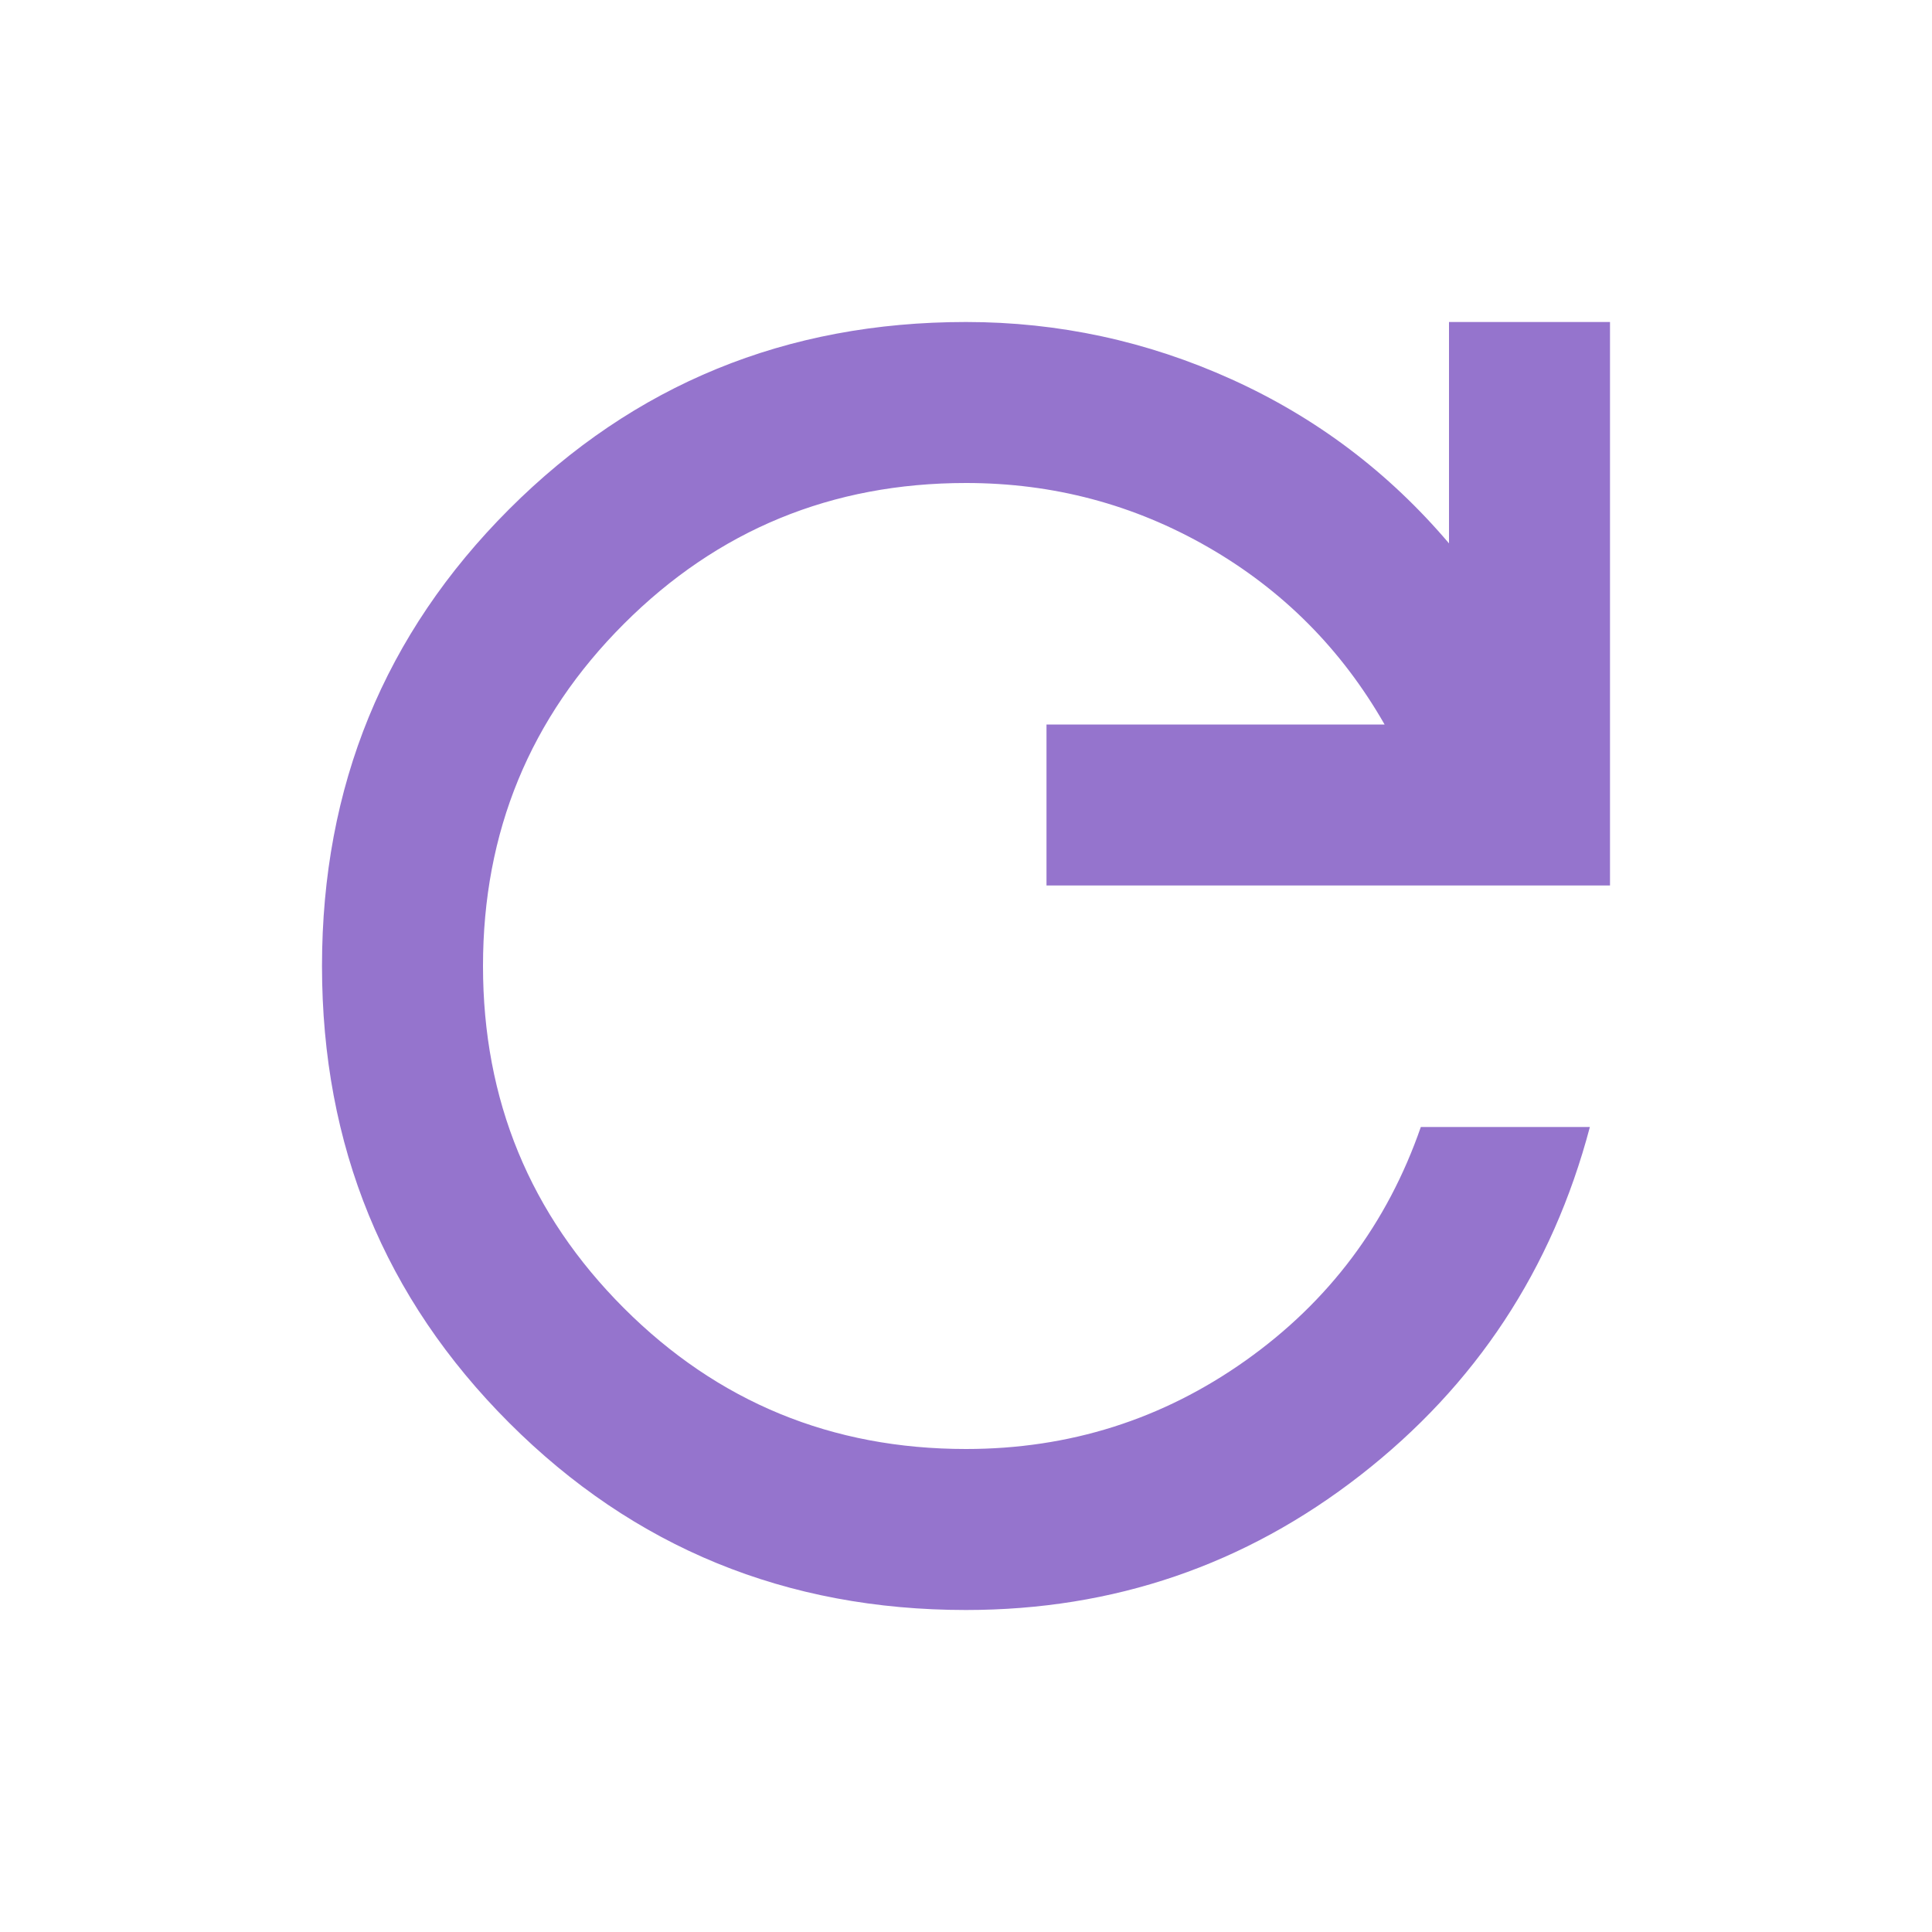
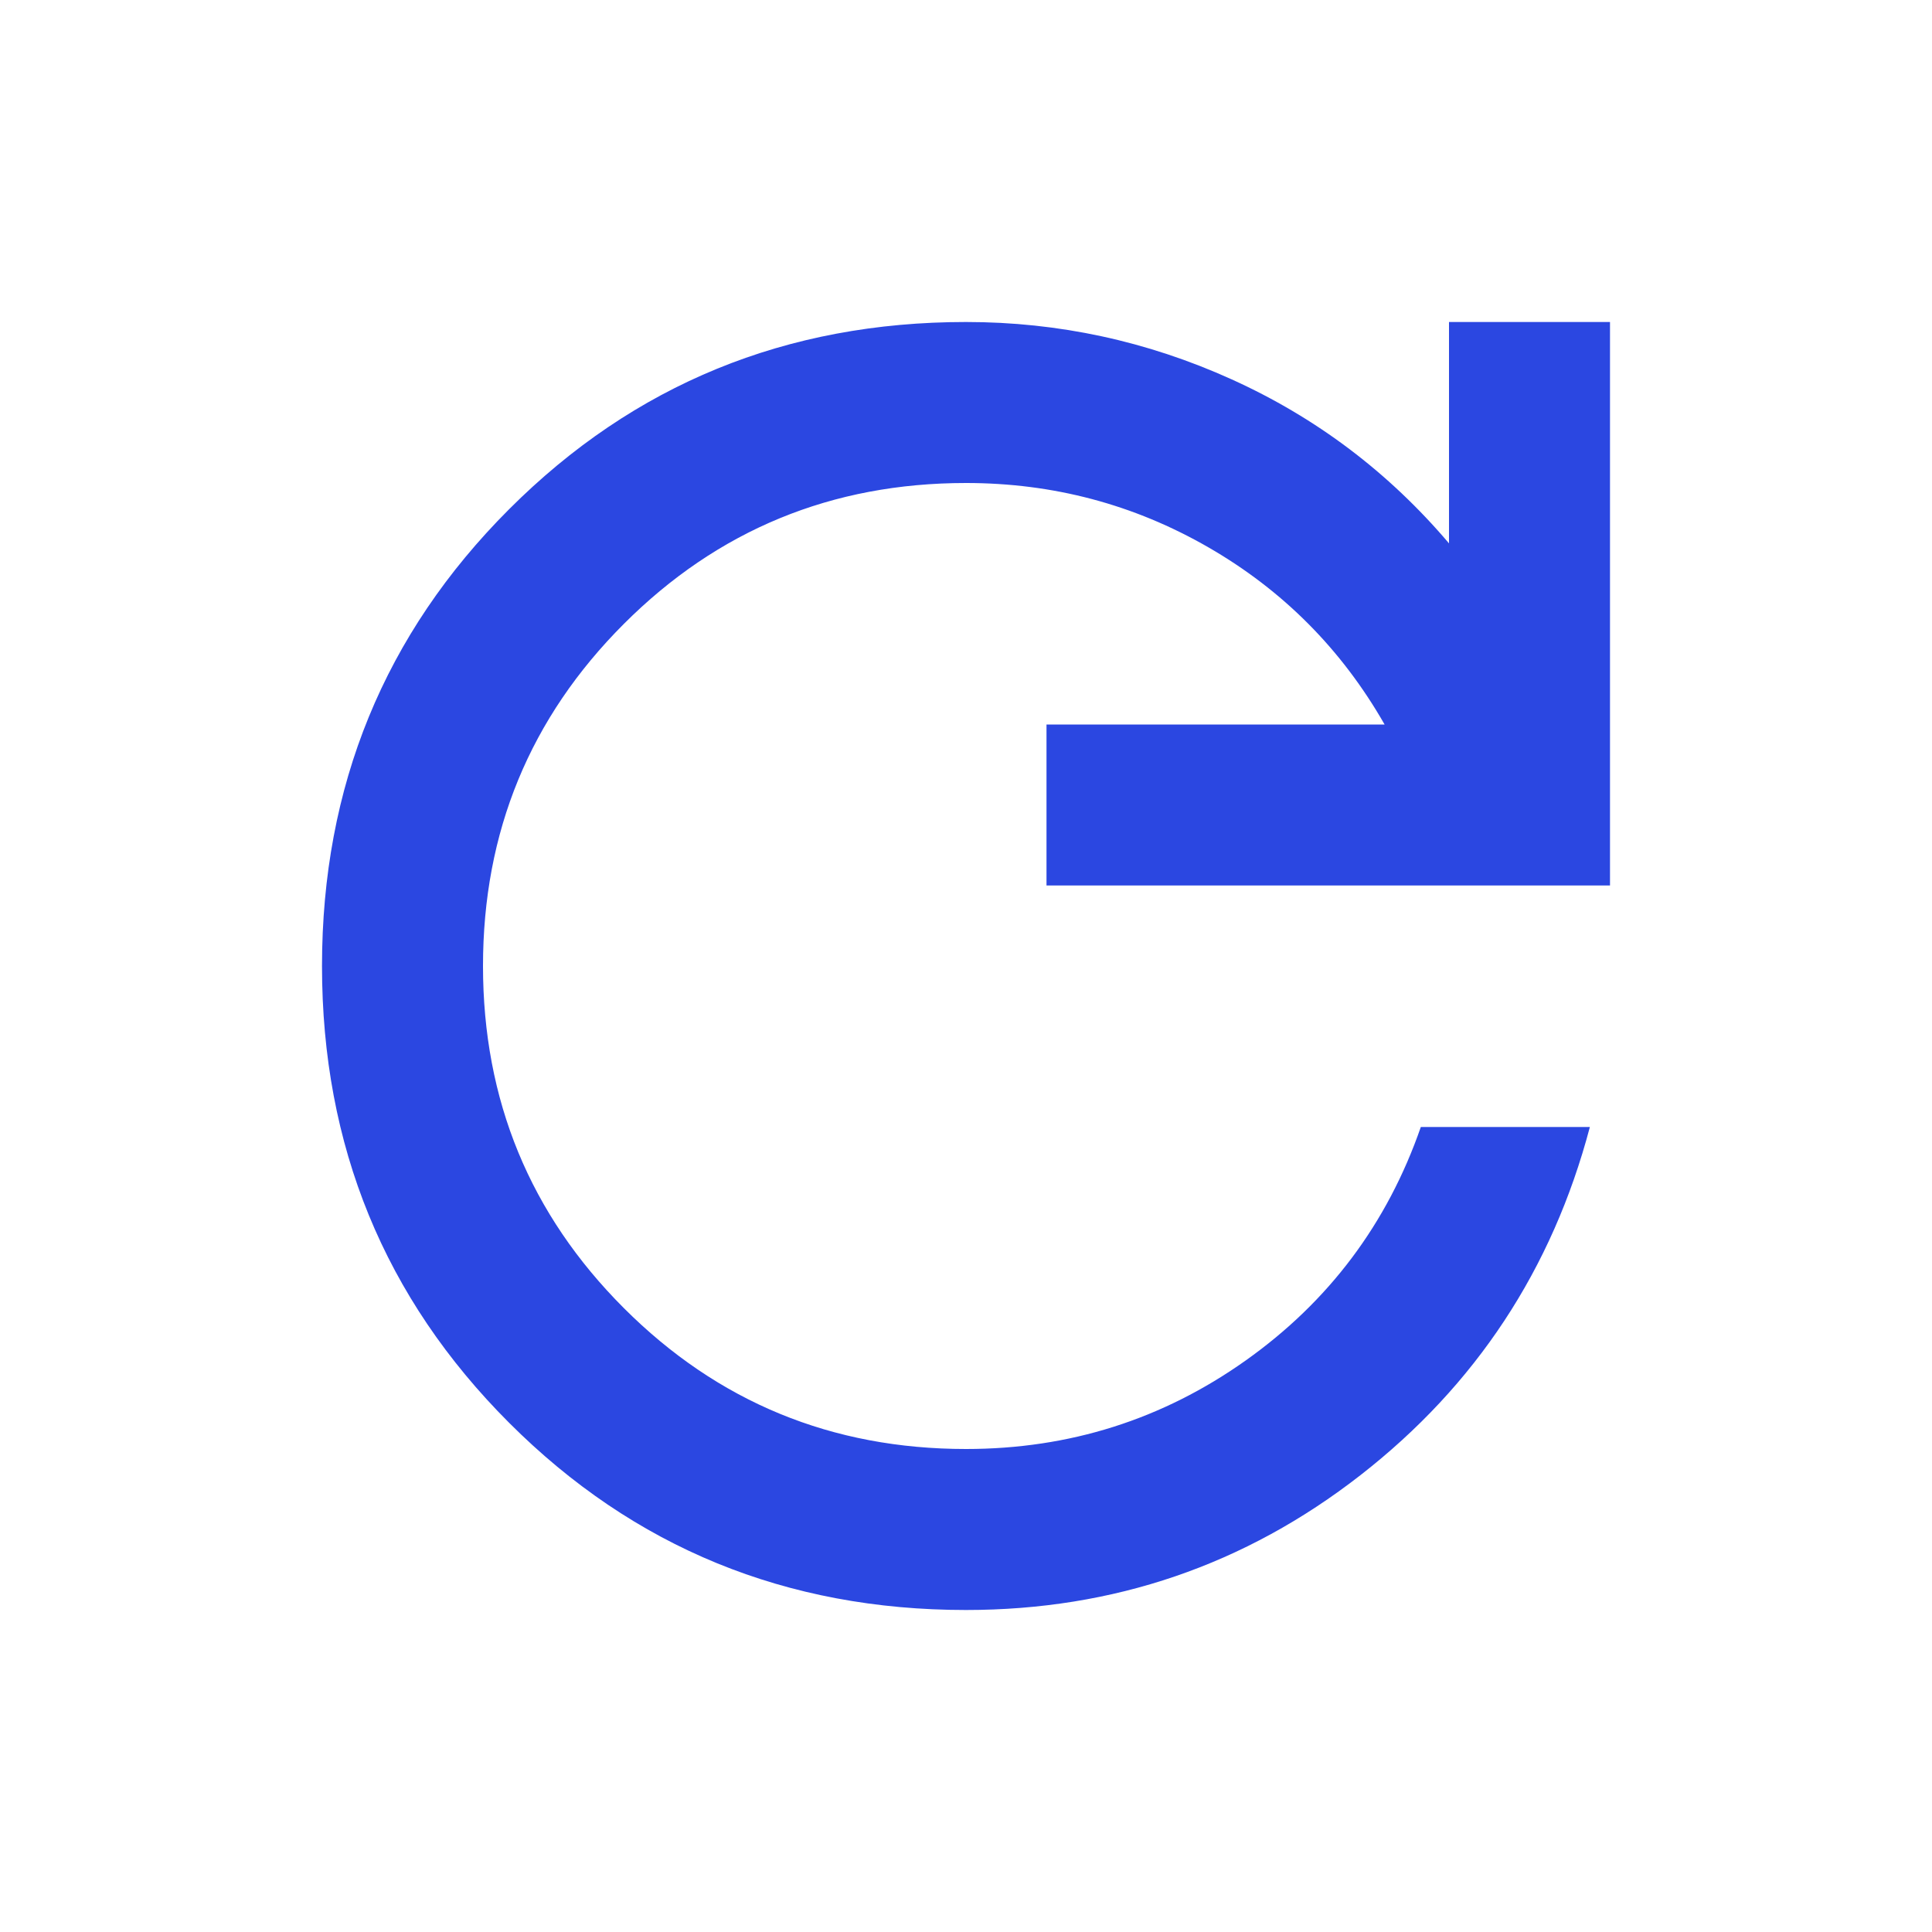
- <svg xmlns="http://www.w3.org/2000/svg" fill="#9574CD" height="24" viewBox="0 -960 960 960" width="24">
+ <svg xmlns="http://www.w3.org/2000/svg" fill="#2B47E1" height="24" viewBox="0 -960 960 960" width="24">
  <path d="M480-160q-134 0-227-93t-93-227q0-134 93-227t227-93q69 0 132 28.5T720-690v-110h80v280H520v-80h168q-32-56-87.5-88T480-720q-100 0-170 70t-70 170q0 100 70 170t170 70q77 0 139-44t87-116h84q-28 106-114 173t-196 67Z" />
</svg>
